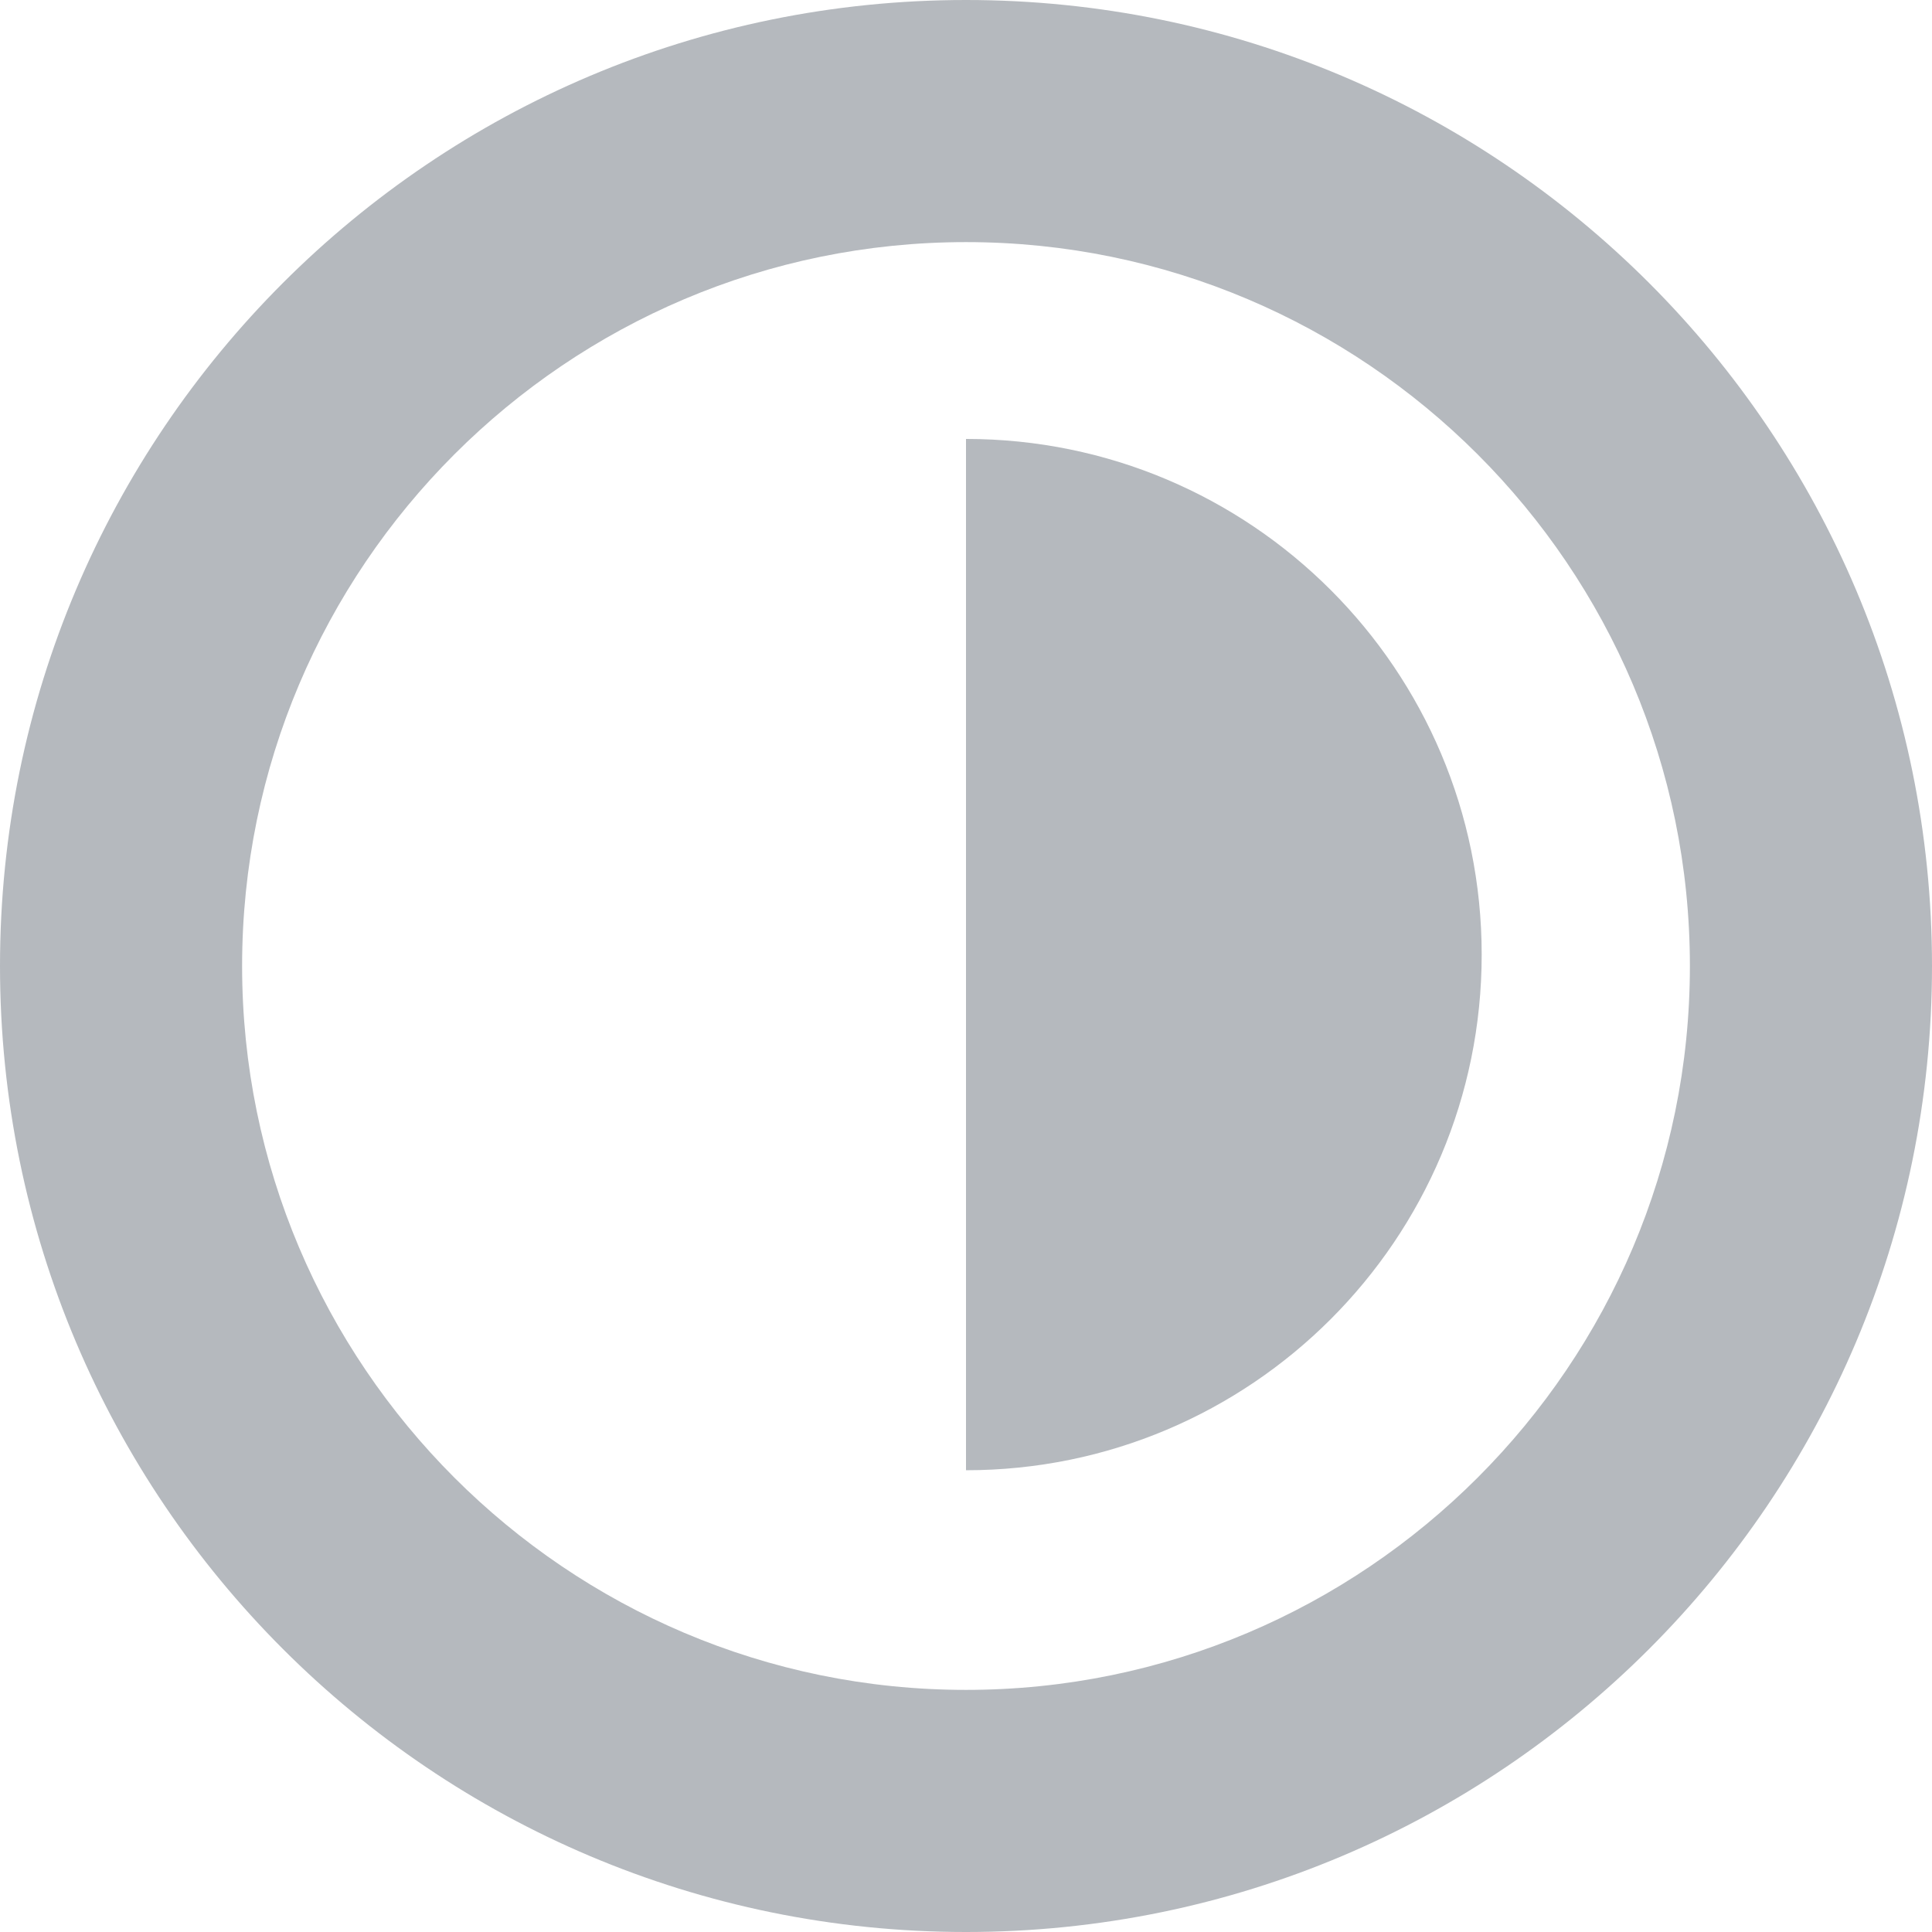
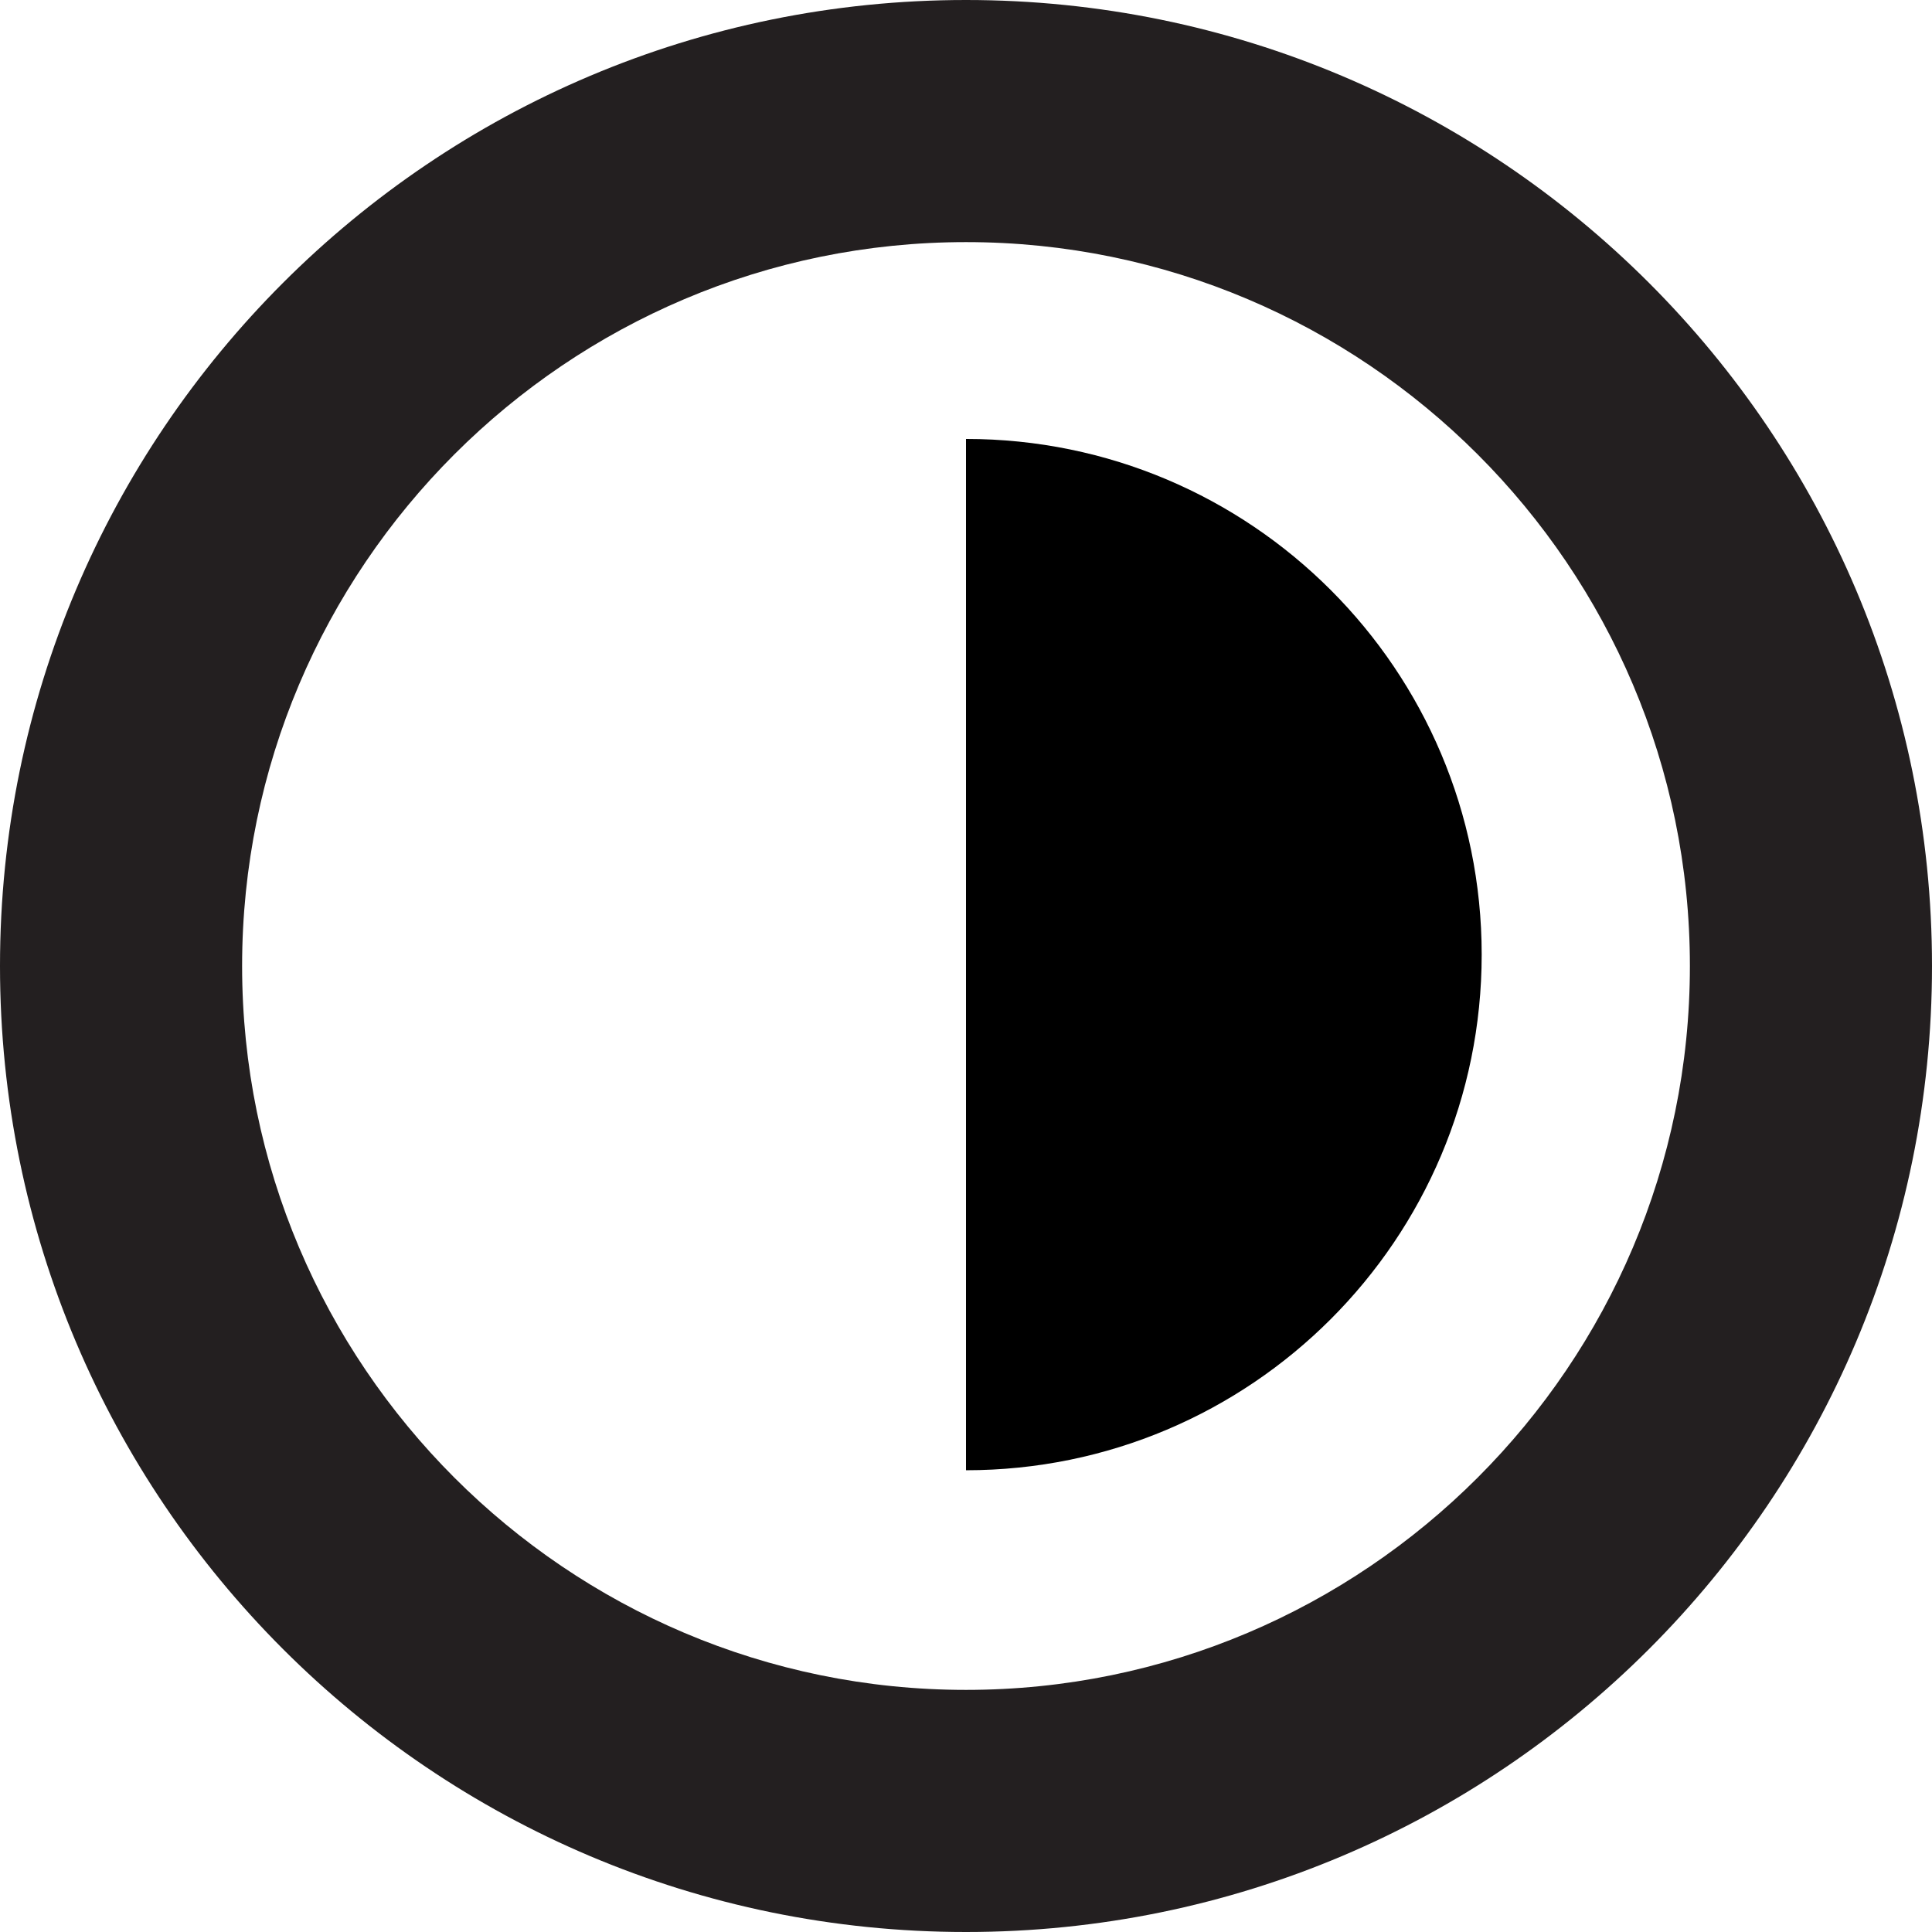
<svg xmlns="http://www.w3.org/2000/svg" version="1.0" id="Layer_1" x="0px" y="0px" width="31.92px" height="31.92px" viewBox="-35.422 -7.96 31.92 31.92" enable-background="new -35.422 -7.96 31.92 31.92" xml:space="preserve">
-   <path fill="#b5b9be" d="M-19.462-3.96c6.595,0,11.96,5.365,11.96,11.96s-5.365,11.96-11.96,11.96S-31.422,14.595-31.422,8 S-26.057-3.96-19.462-3.96 M-19.462-7.96c-8.814,0-15.96,7.145-15.96,15.96c0,8.813,7.146,15.96,15.96,15.96S-3.502,16.813-3.502,8 C-3.502-0.815-10.648-7.96-19.462-7.96L-19.462-7.96z" />
-   <path fill="#b5b9be" d="M-19.462,16.331c4.706,0,8.52-3.813,8.52-8.52c0-4.705-3.813-8.519-8.52-8.519" />
+   <path fill="#231F20" d="M-19.462-3.96c6.595,0,11.96,5.365,11.96,11.96s-5.365,11.96-11.96,11.96S-31.422,14.595-31.422,8 S-26.057-3.96-19.462-3.96 M-19.462-7.96c-8.814,0-15.96,7.145-15.96,15.96c0,8.813,7.146,15.96,15.96,15.96S-3.502,16.813-3.502,8 C-3.502-0.815-10.648-7.96-19.462-7.96L-19.462-7.96z" />
+   <path d="M-19.462,16.331c4.706,0,8.52-3.813,8.52-8.52c0-4.705-3.813-8.519-8.52-8.519" />
</svg>
